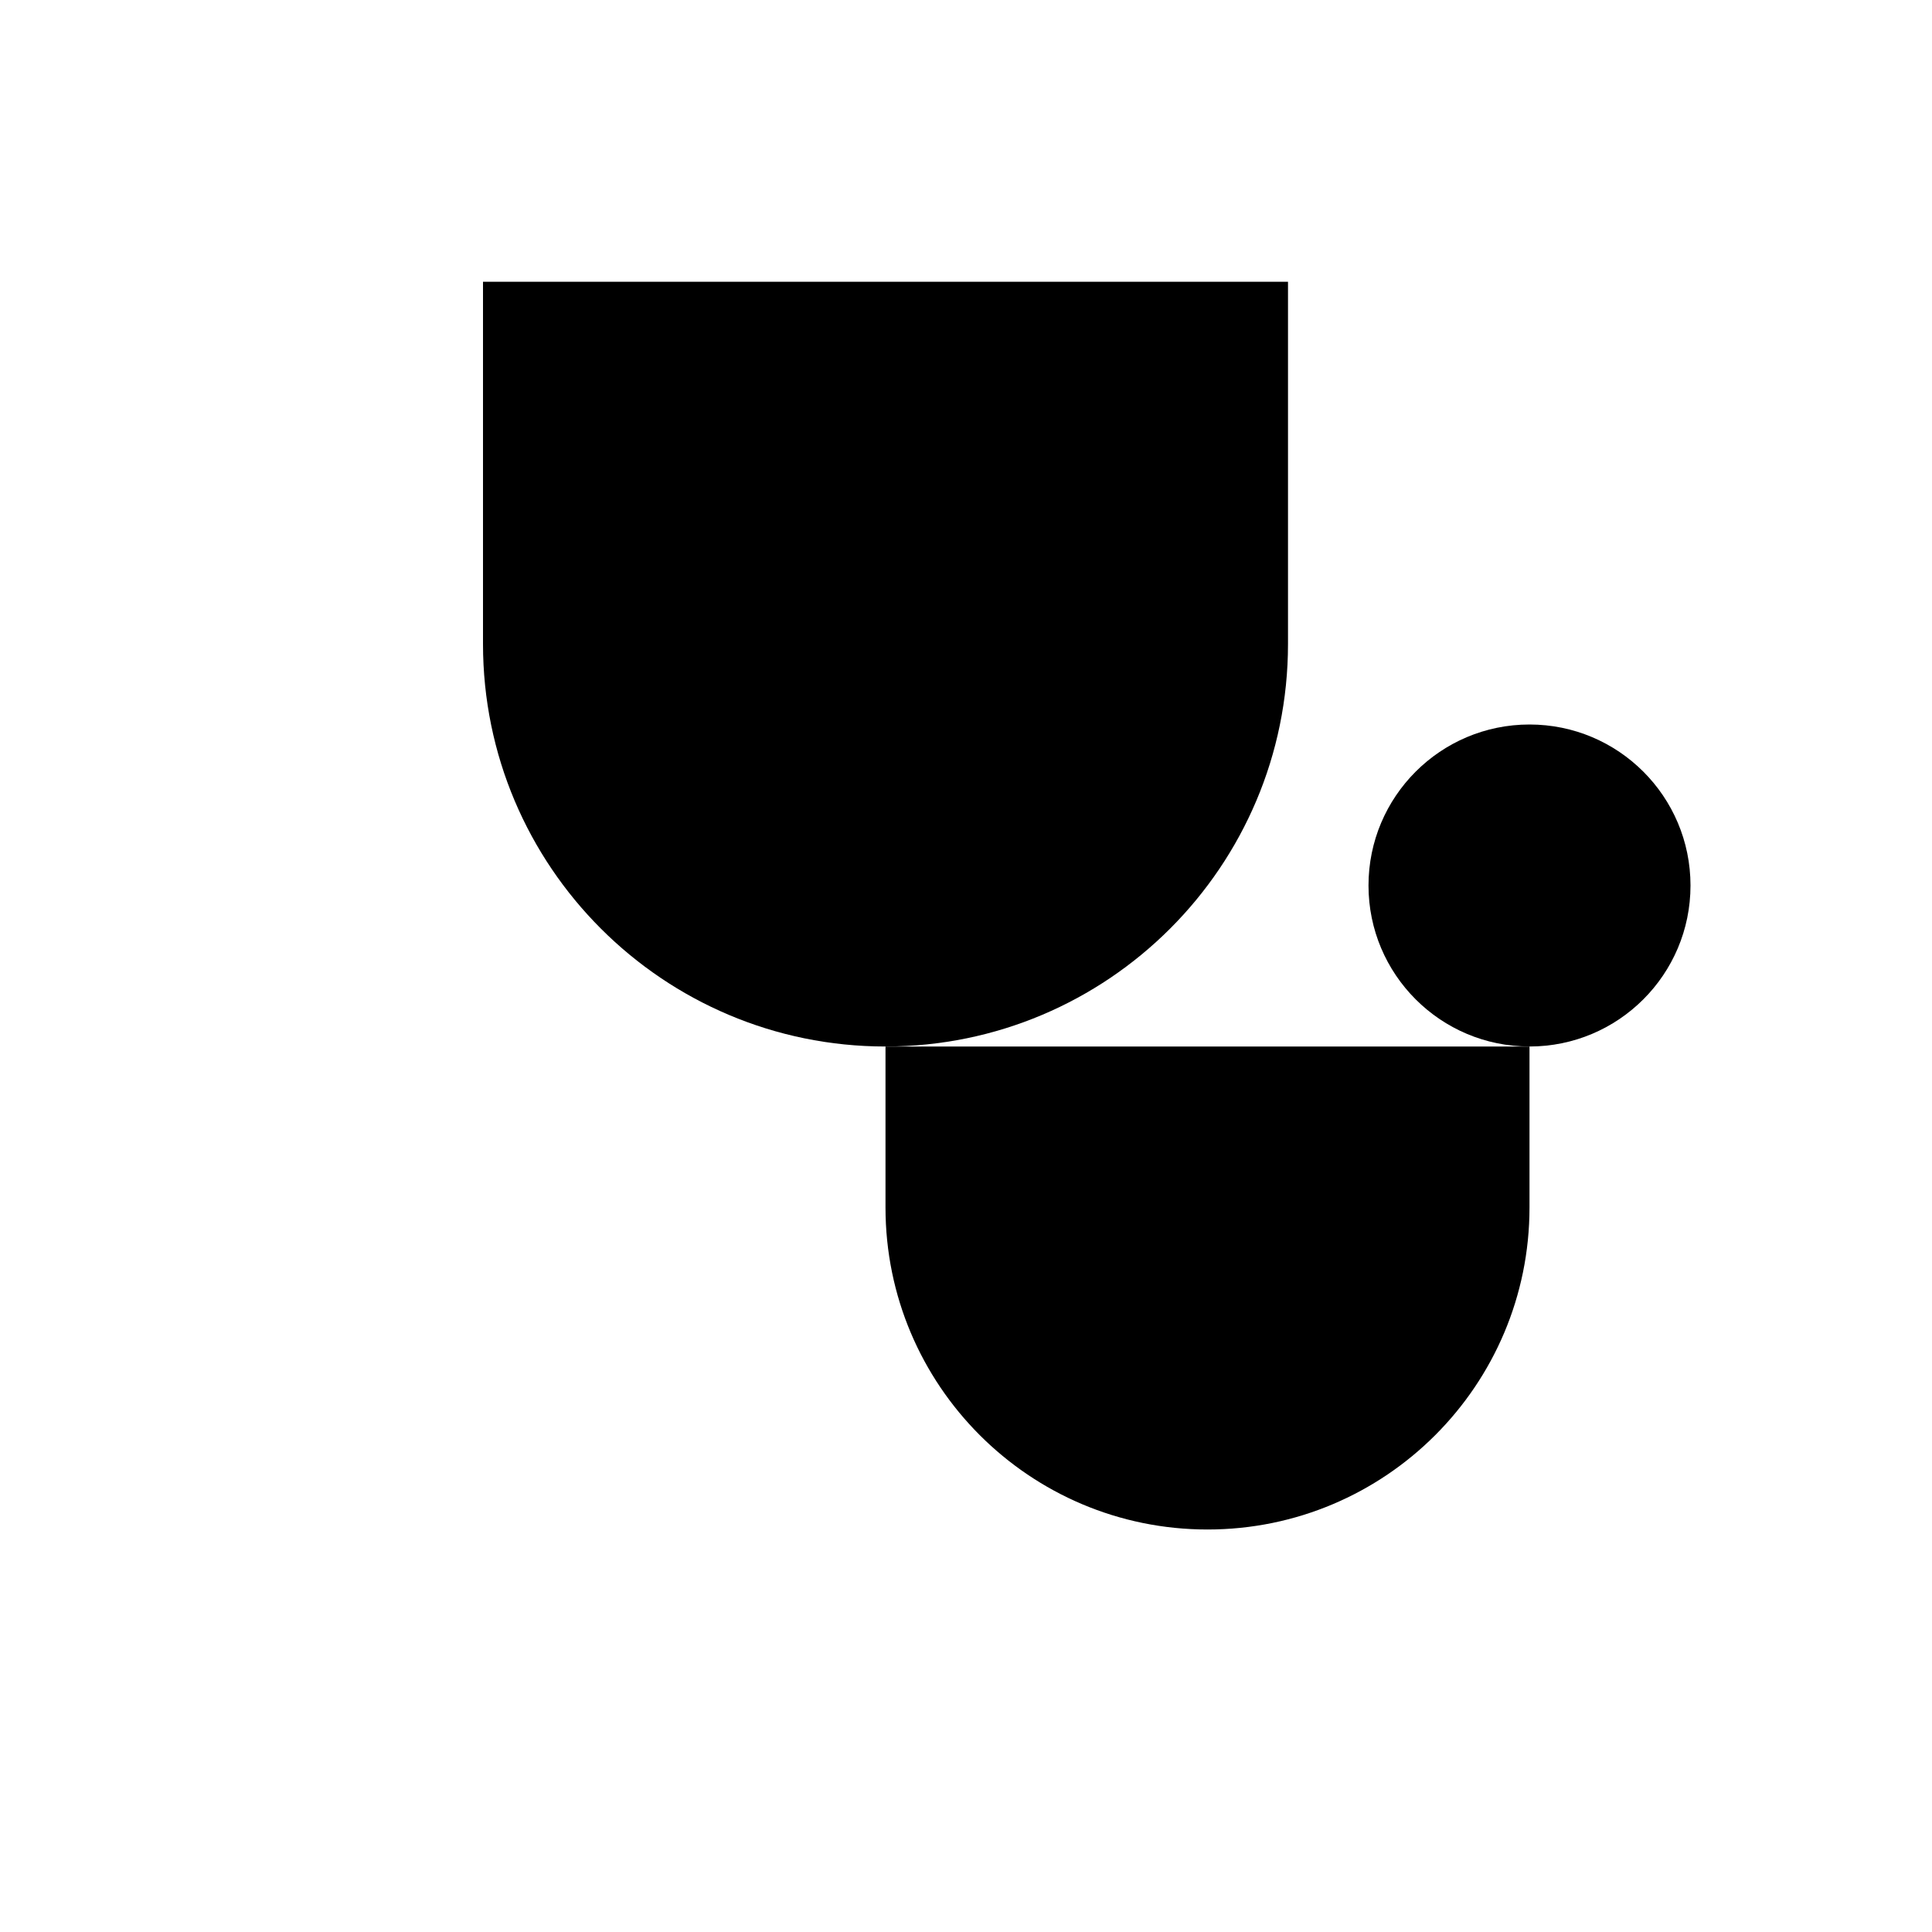
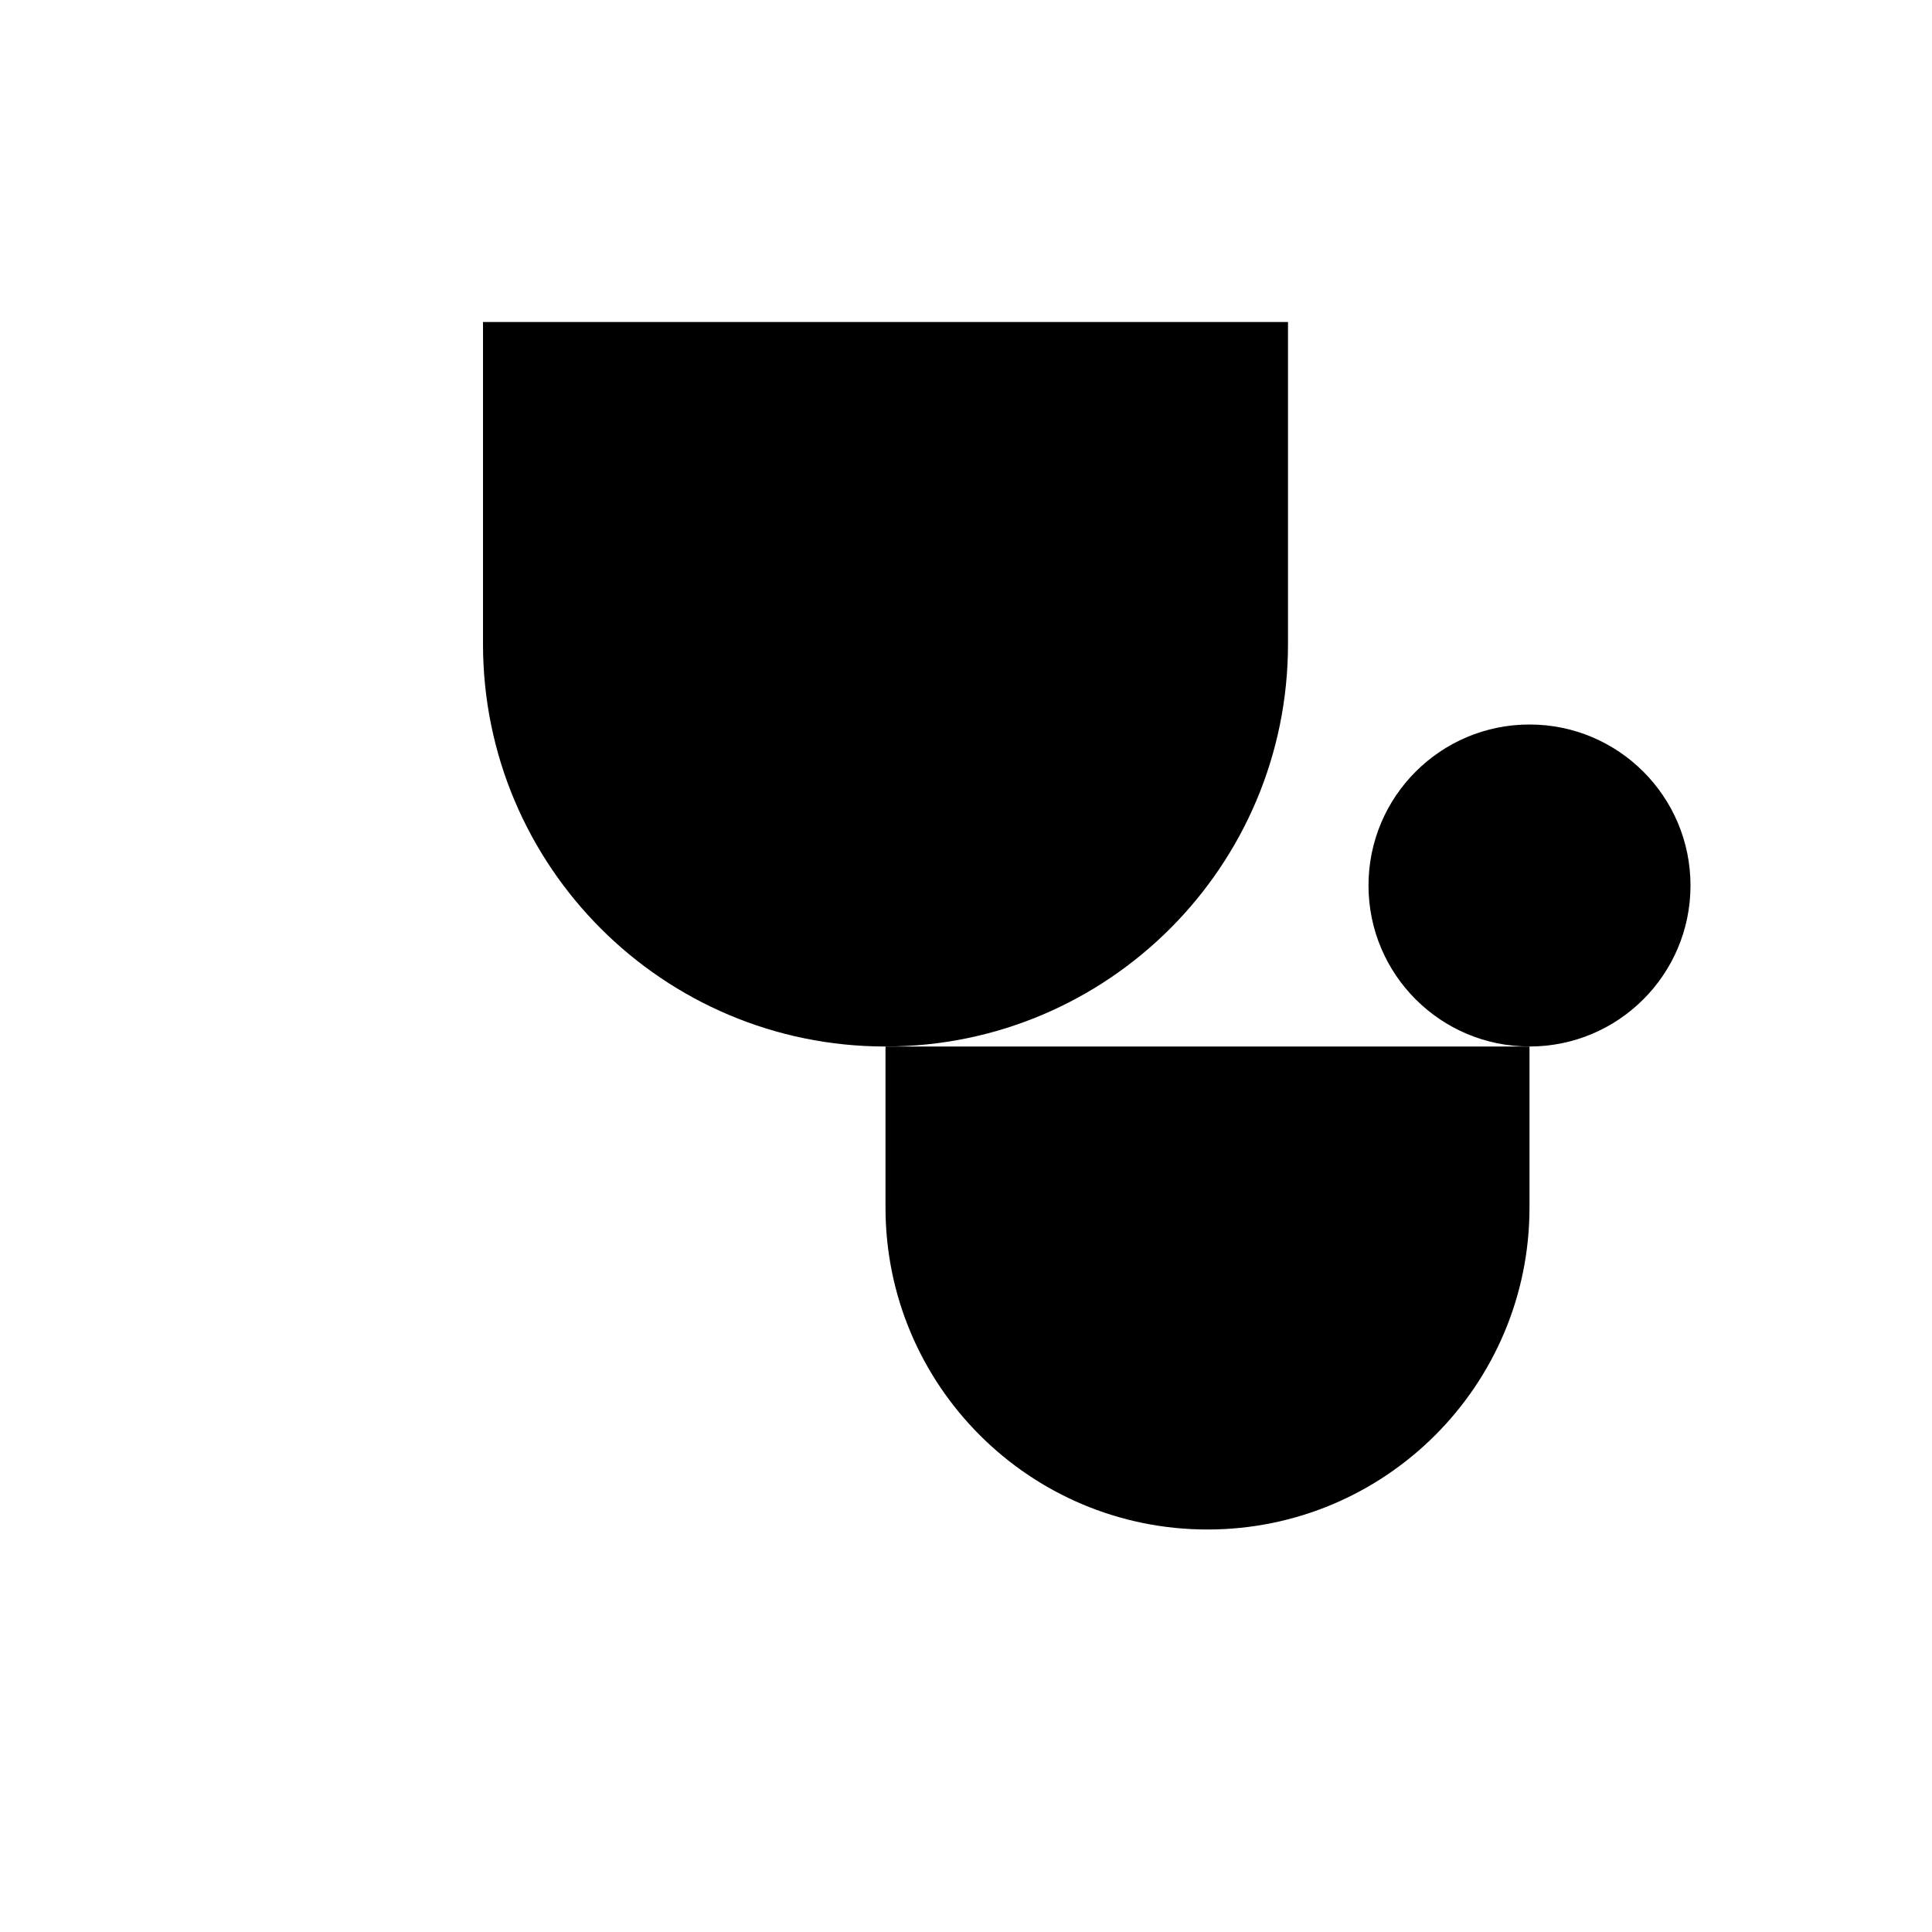
<svg xmlns="http://www.w3.org/2000/svg" viewBox="0 0 24 24">
-   <path d="M6 3.5V8a5 5 0 0 0 10 0V3.5" />
-   <path d="M4.5 3.5h3M14.5 3.5h3" />
+   <path d="M6 4v4a5 5 0 0 0 10 0V4" />
+   <path d="M4.5 4h3M14.5 4h3" />
  <path d="M11 13v2a4 4 0 0 0 8 0v-2" />
  <circle cx="19" cy="11" r="2" />
</svg>
